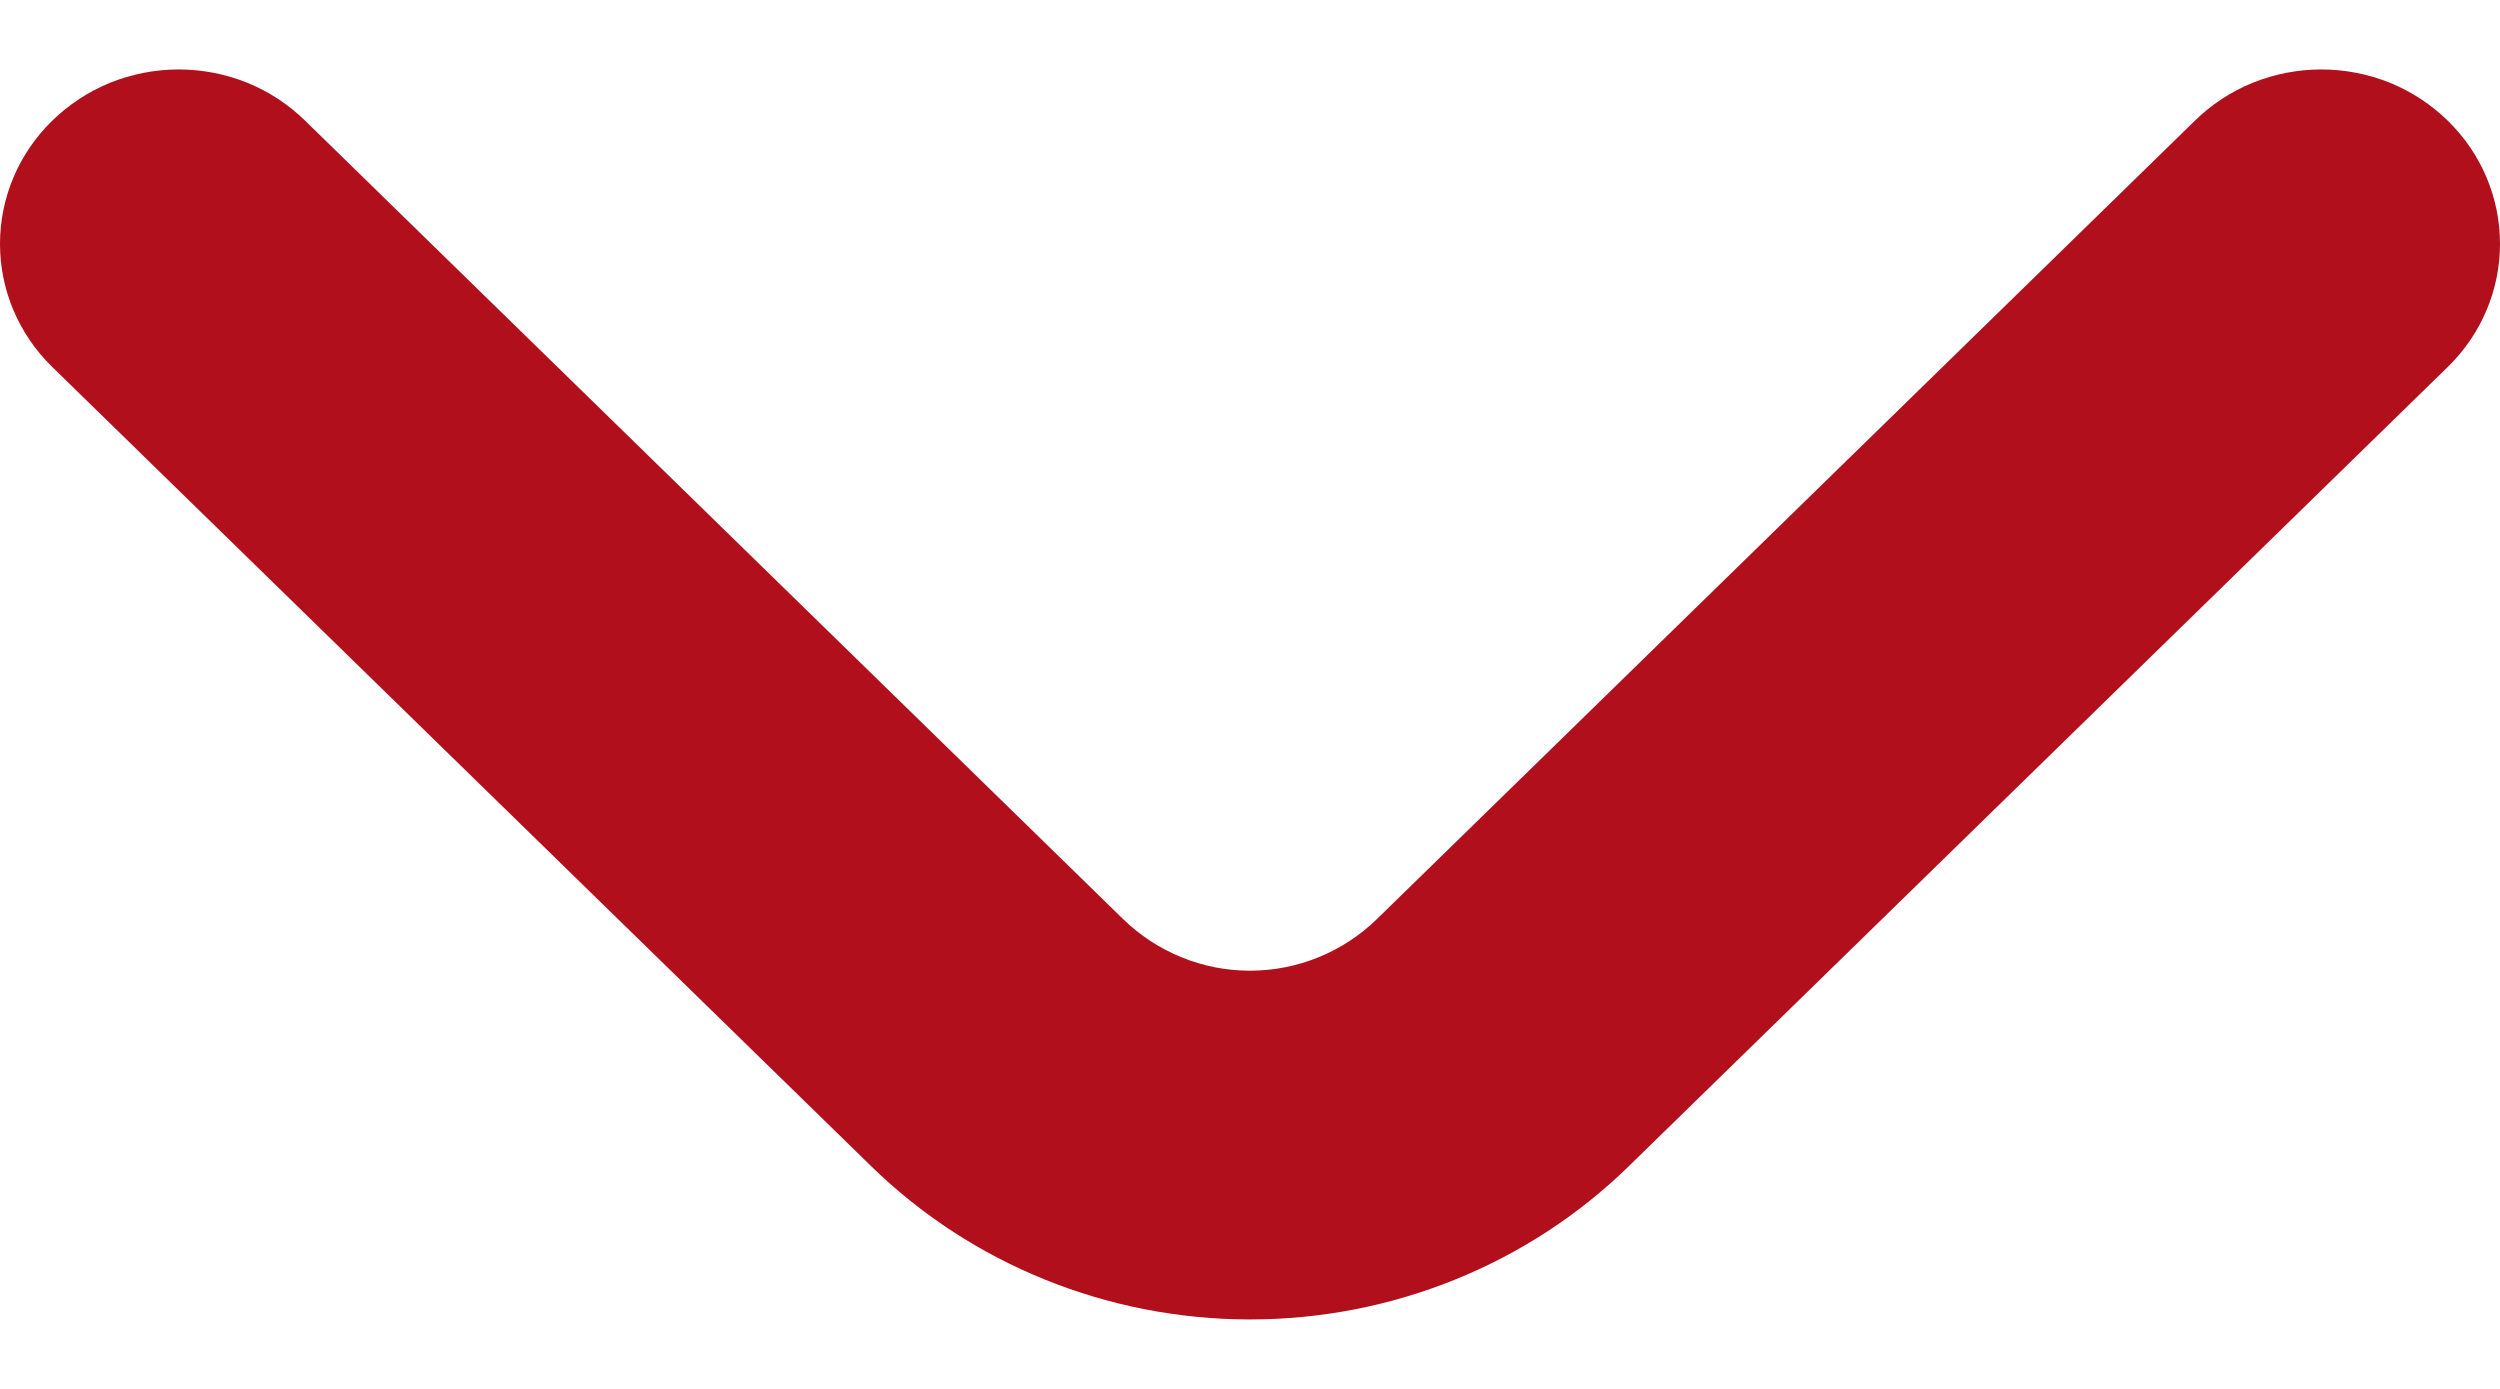
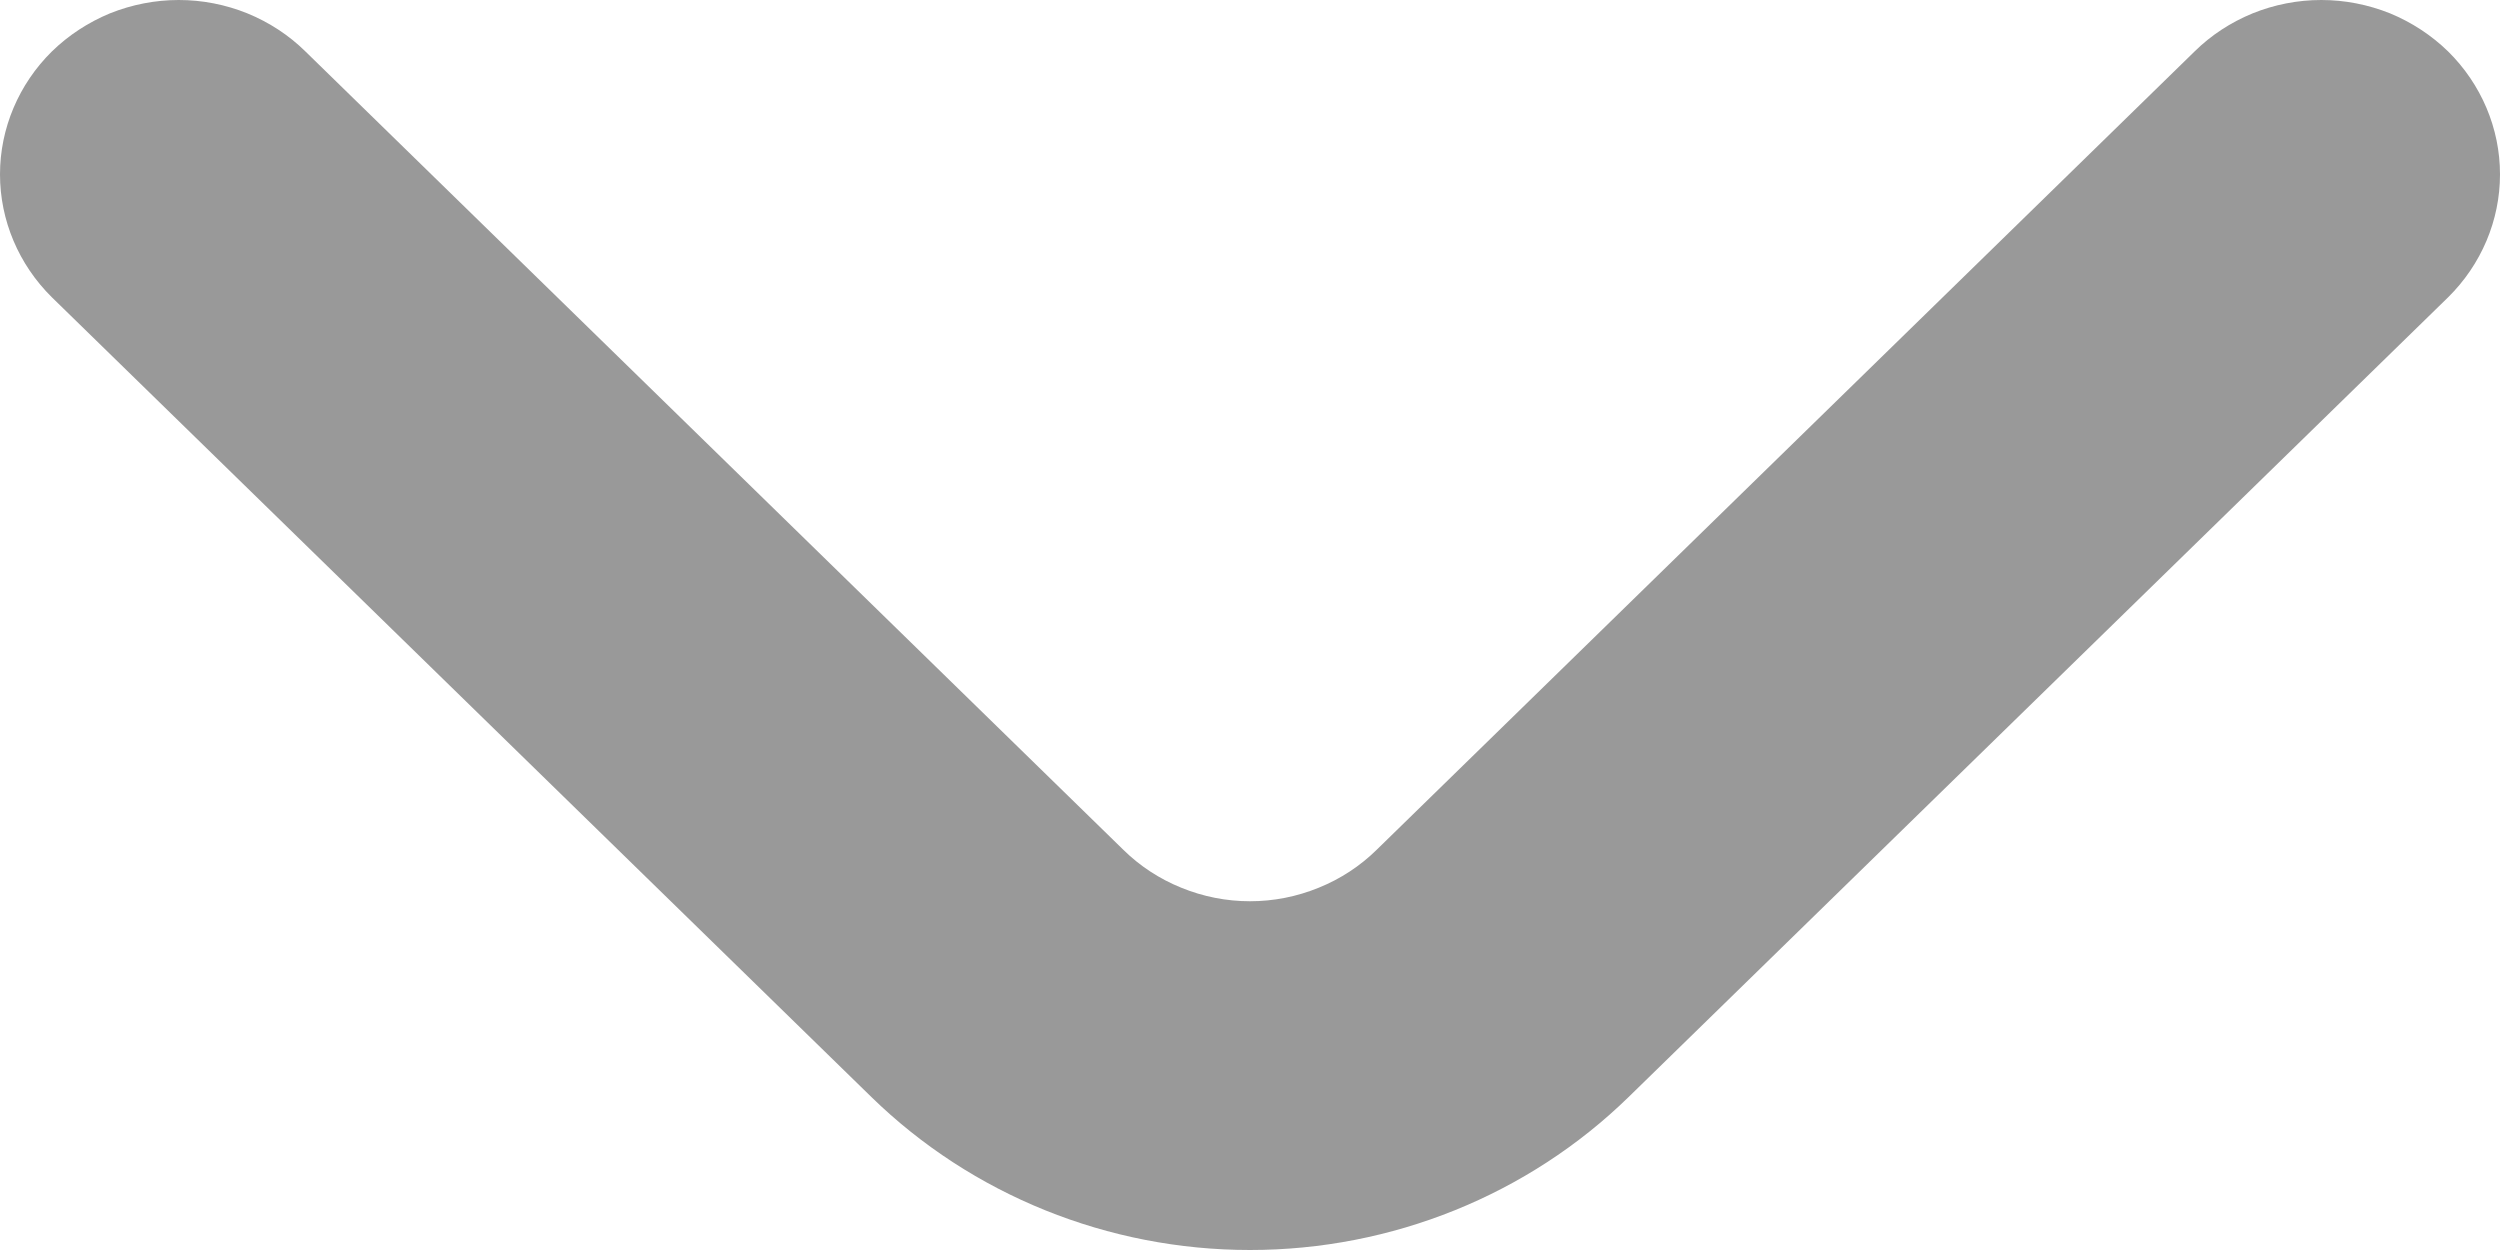
- <svg xmlns="http://www.w3.org/2000/svg" width="18" height="10" viewBox="0 0 18 10" fill="none">
-   <path d="M0.374 0.871C0.493 0.754 0.636 0.66 0.792 0.596C0.949 0.533 1.117 0.5 1.287 0.5C1.456 0.5 1.624 0.533 1.781 0.596C1.938 0.66 2.08 0.754 2.199 0.871L8.087 6.618C8.207 6.735 8.349 6.828 8.506 6.892C8.662 6.956 8.83 6.989 9 6.989C9.17 6.989 9.338 6.956 9.494 6.892C9.651 6.828 9.793 6.735 9.913 6.618L15.801 0.871C15.92 0.754 16.062 0.66 16.219 0.596C16.376 0.533 16.544 0.5 16.713 0.5C16.883 0.5 17.051 0.533 17.208 0.596C17.364 0.66 17.507 0.754 17.626 0.871C17.866 1.106 18 1.424 18 1.756C18 2.087 17.866 2.405 17.626 2.64L11.725 8.399C11.002 9.104 10.022 9.5 9 9.5C7.978 9.5 6.998 9.104 6.275 8.399L0.374 2.64C0.134 2.405 0 2.087 0 1.756C0 1.424 0.134 1.106 0.374 0.871Z" fill="#B20F1C" />
+ <svg xmlns="http://www.w3.org/2000/svg" width="12" height="6" viewBox="0 0 12 6" fill="none">
+   <path d="M0.249 0.247C0.329 0.169 0.424 0.107 0.528 0.064C0.633 0.022 0.745 0 0.858 0C0.971 0 1.083 0.022 1.187 0.064C1.292 0.107 1.387 0.169 1.466 0.247L5.391 4.078C5.471 4.157 5.566 4.219 5.67 4.261C5.775 4.304 5.887 4.326 6 4.326C6.113 4.326 6.225 4.304 6.33 4.261C6.434 4.219 6.529 4.157 6.609 4.078L10.534 0.247C10.613 0.169 10.708 0.107 10.813 0.064C10.917 0.022 11.029 0 11.142 0C11.255 0 11.367 0.022 11.472 0.064C11.576 0.107 11.671 0.169 11.751 0.247C11.91 0.404 12 0.616 12 0.837C12 1.058 11.91 1.27 11.751 1.427L7.817 5.266C7.335 5.736 6.681 6 6 6C5.319 6 4.665 5.736 4.183 5.266L0.249 1.427C0.09 1.27 9.53674e-07 1.058 9.53674e-07 0.837C9.53674e-07 0.616 0.09 0.404 0.249 0.247Z" fill="black" fill-opacity="0.4" />
</svg>
